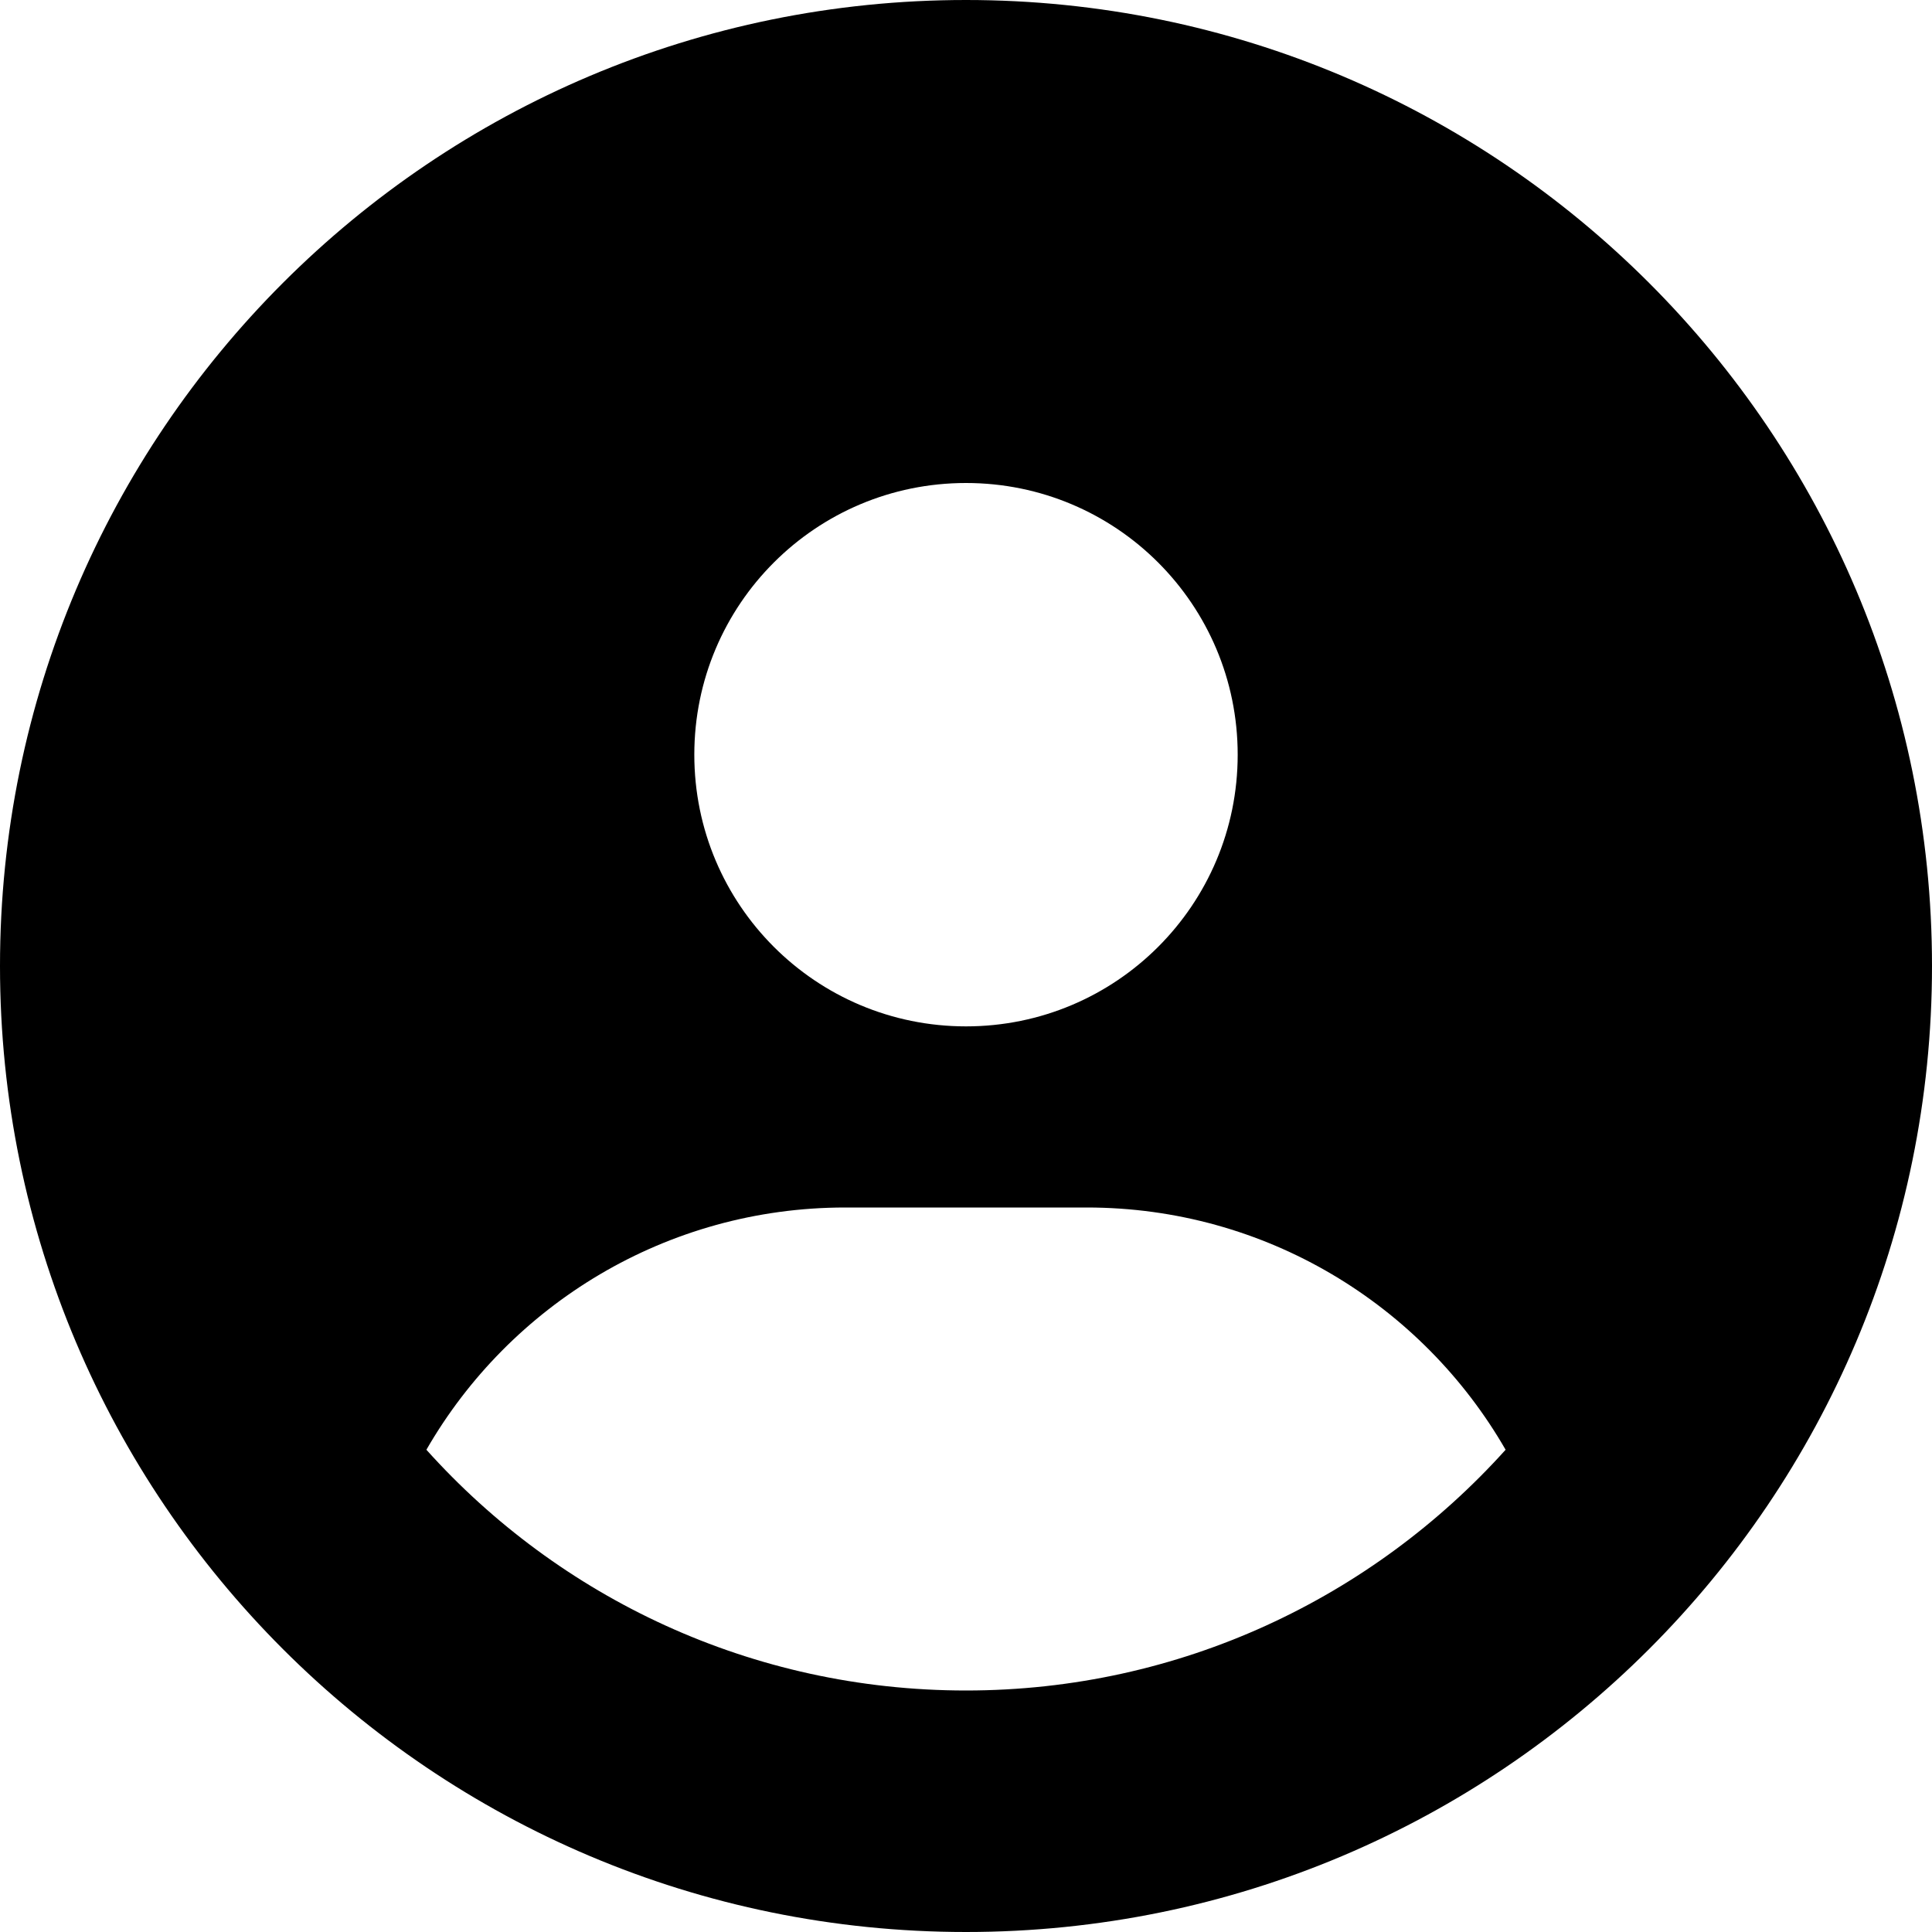
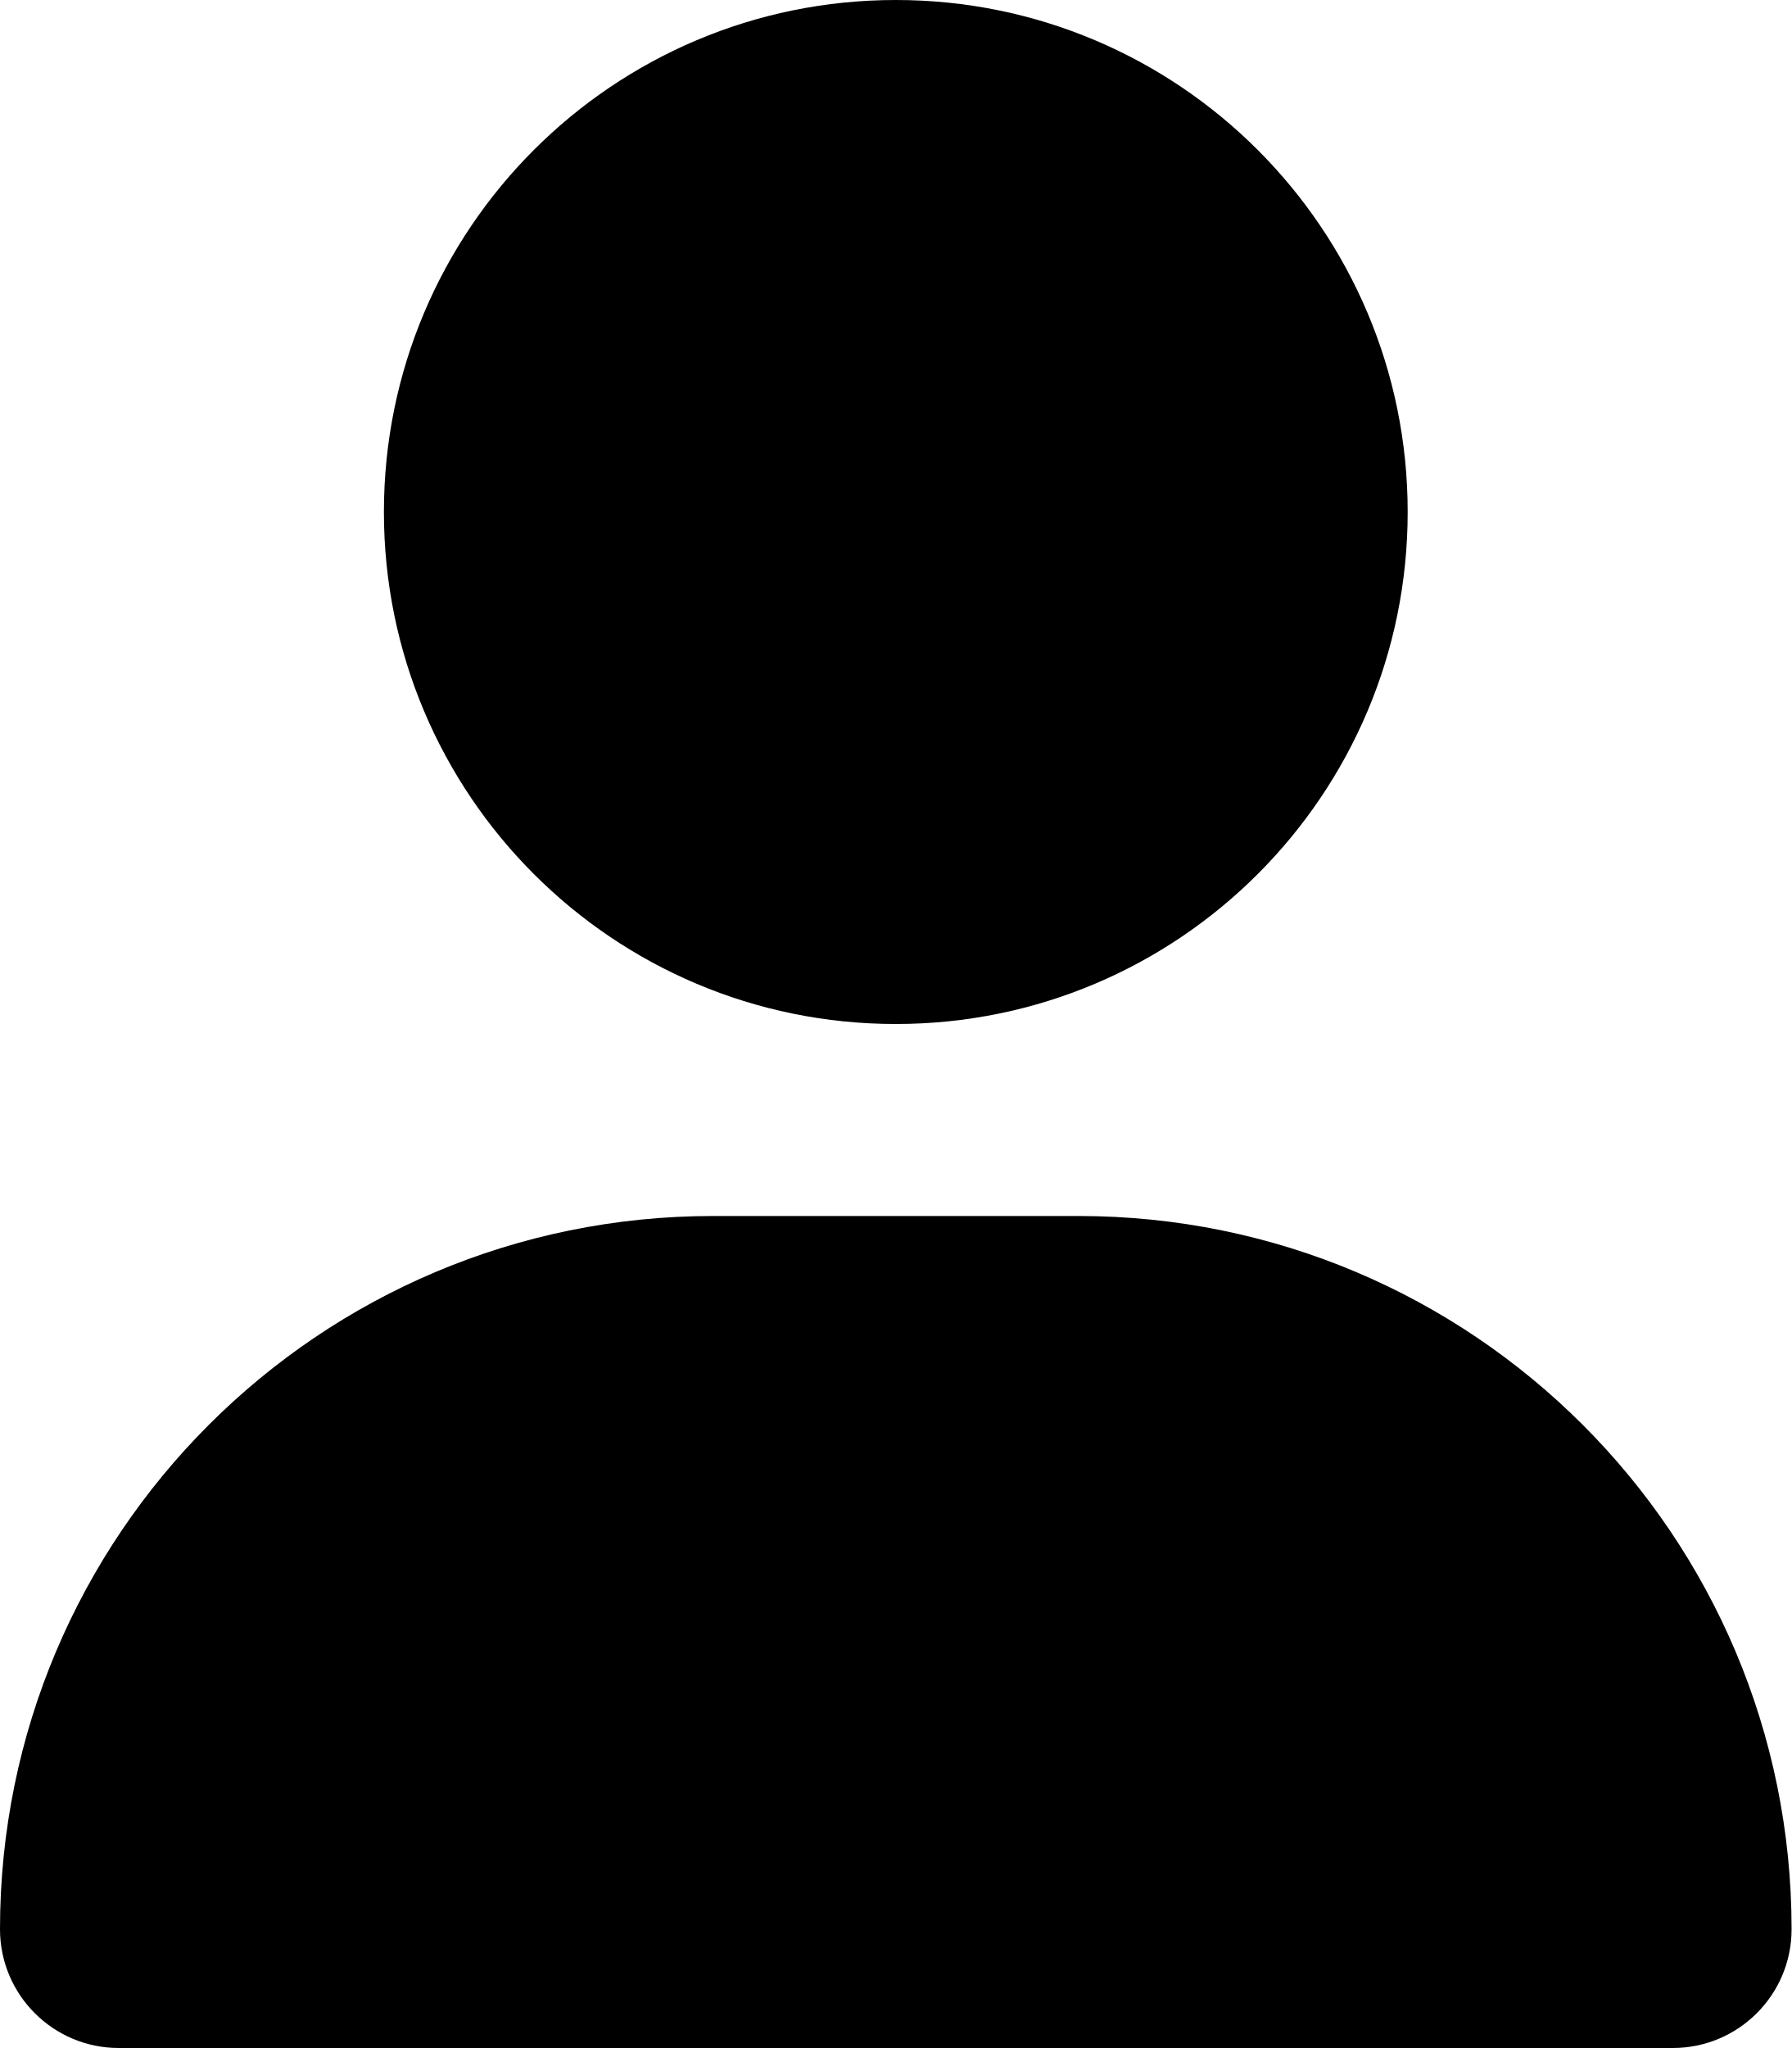
- <svg xmlns="http://www.w3.org/2000/svg" viewBox="0 0 512 512">
-   <path d="M399 384.2C376.9 345.8 335.4 320 288 320H224c-47.4 0-88.9 25.8-111 64.2c35.2 39.2 86.2 63.8 143 63.8s107.8-24.7 143-63.8zM512 256c0 141.4-114.6 256-256 256S0 397.4 0 256S114.6 0 256 0S512 114.6 512 256zM256 272c39.8 0 72-32.2 72-72s-32.2-72-72-72s-72 32.2-72 72s32.2 72 72 72z" />
+ <svg xmlns="http://www.w3.org/2000/svg" viewBox="0 0 448 512">
+   <path d="M224 256A128 128 0 1 0 224 0a128 128 0 1 0 0 256zm-45.7 48C79.8 304 0 383.8 0 482.3C0 498.7 13.3 512 29.7 512H418.3c16.4 0 29.7-13.3 29.7-29.7C448 383.8 368.2 304 269.7 304H178.3z" />
</svg>
